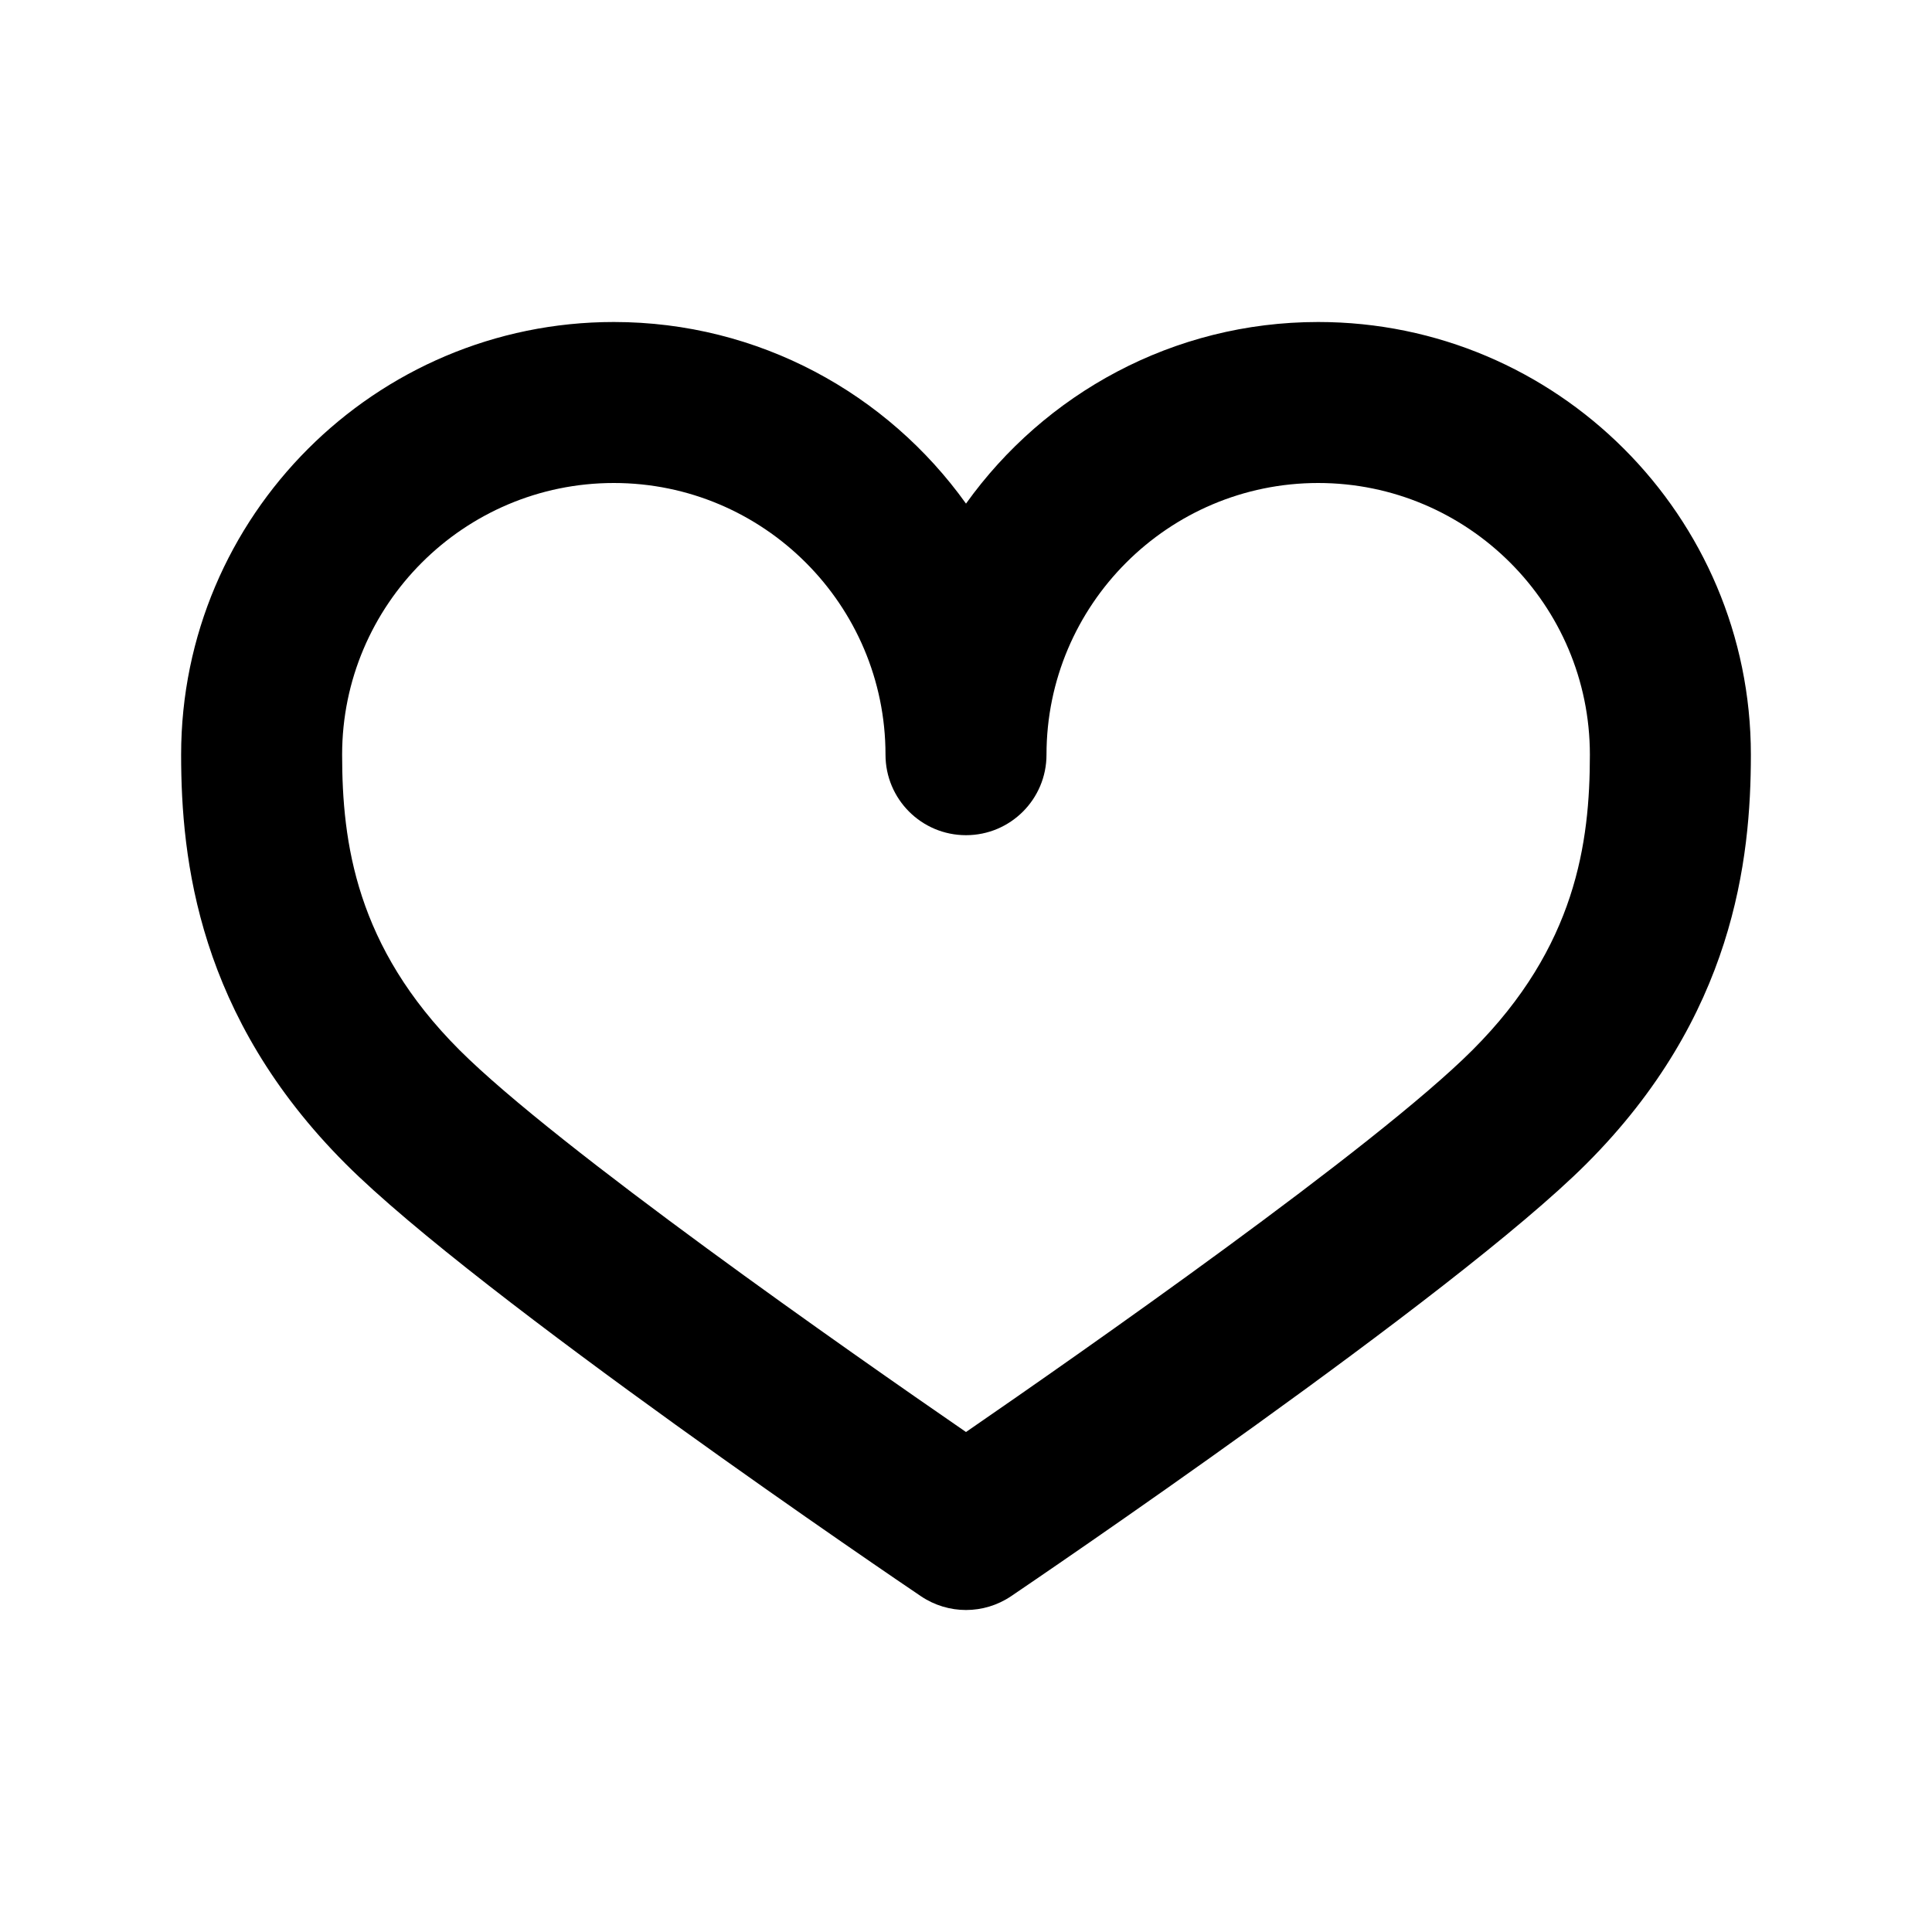
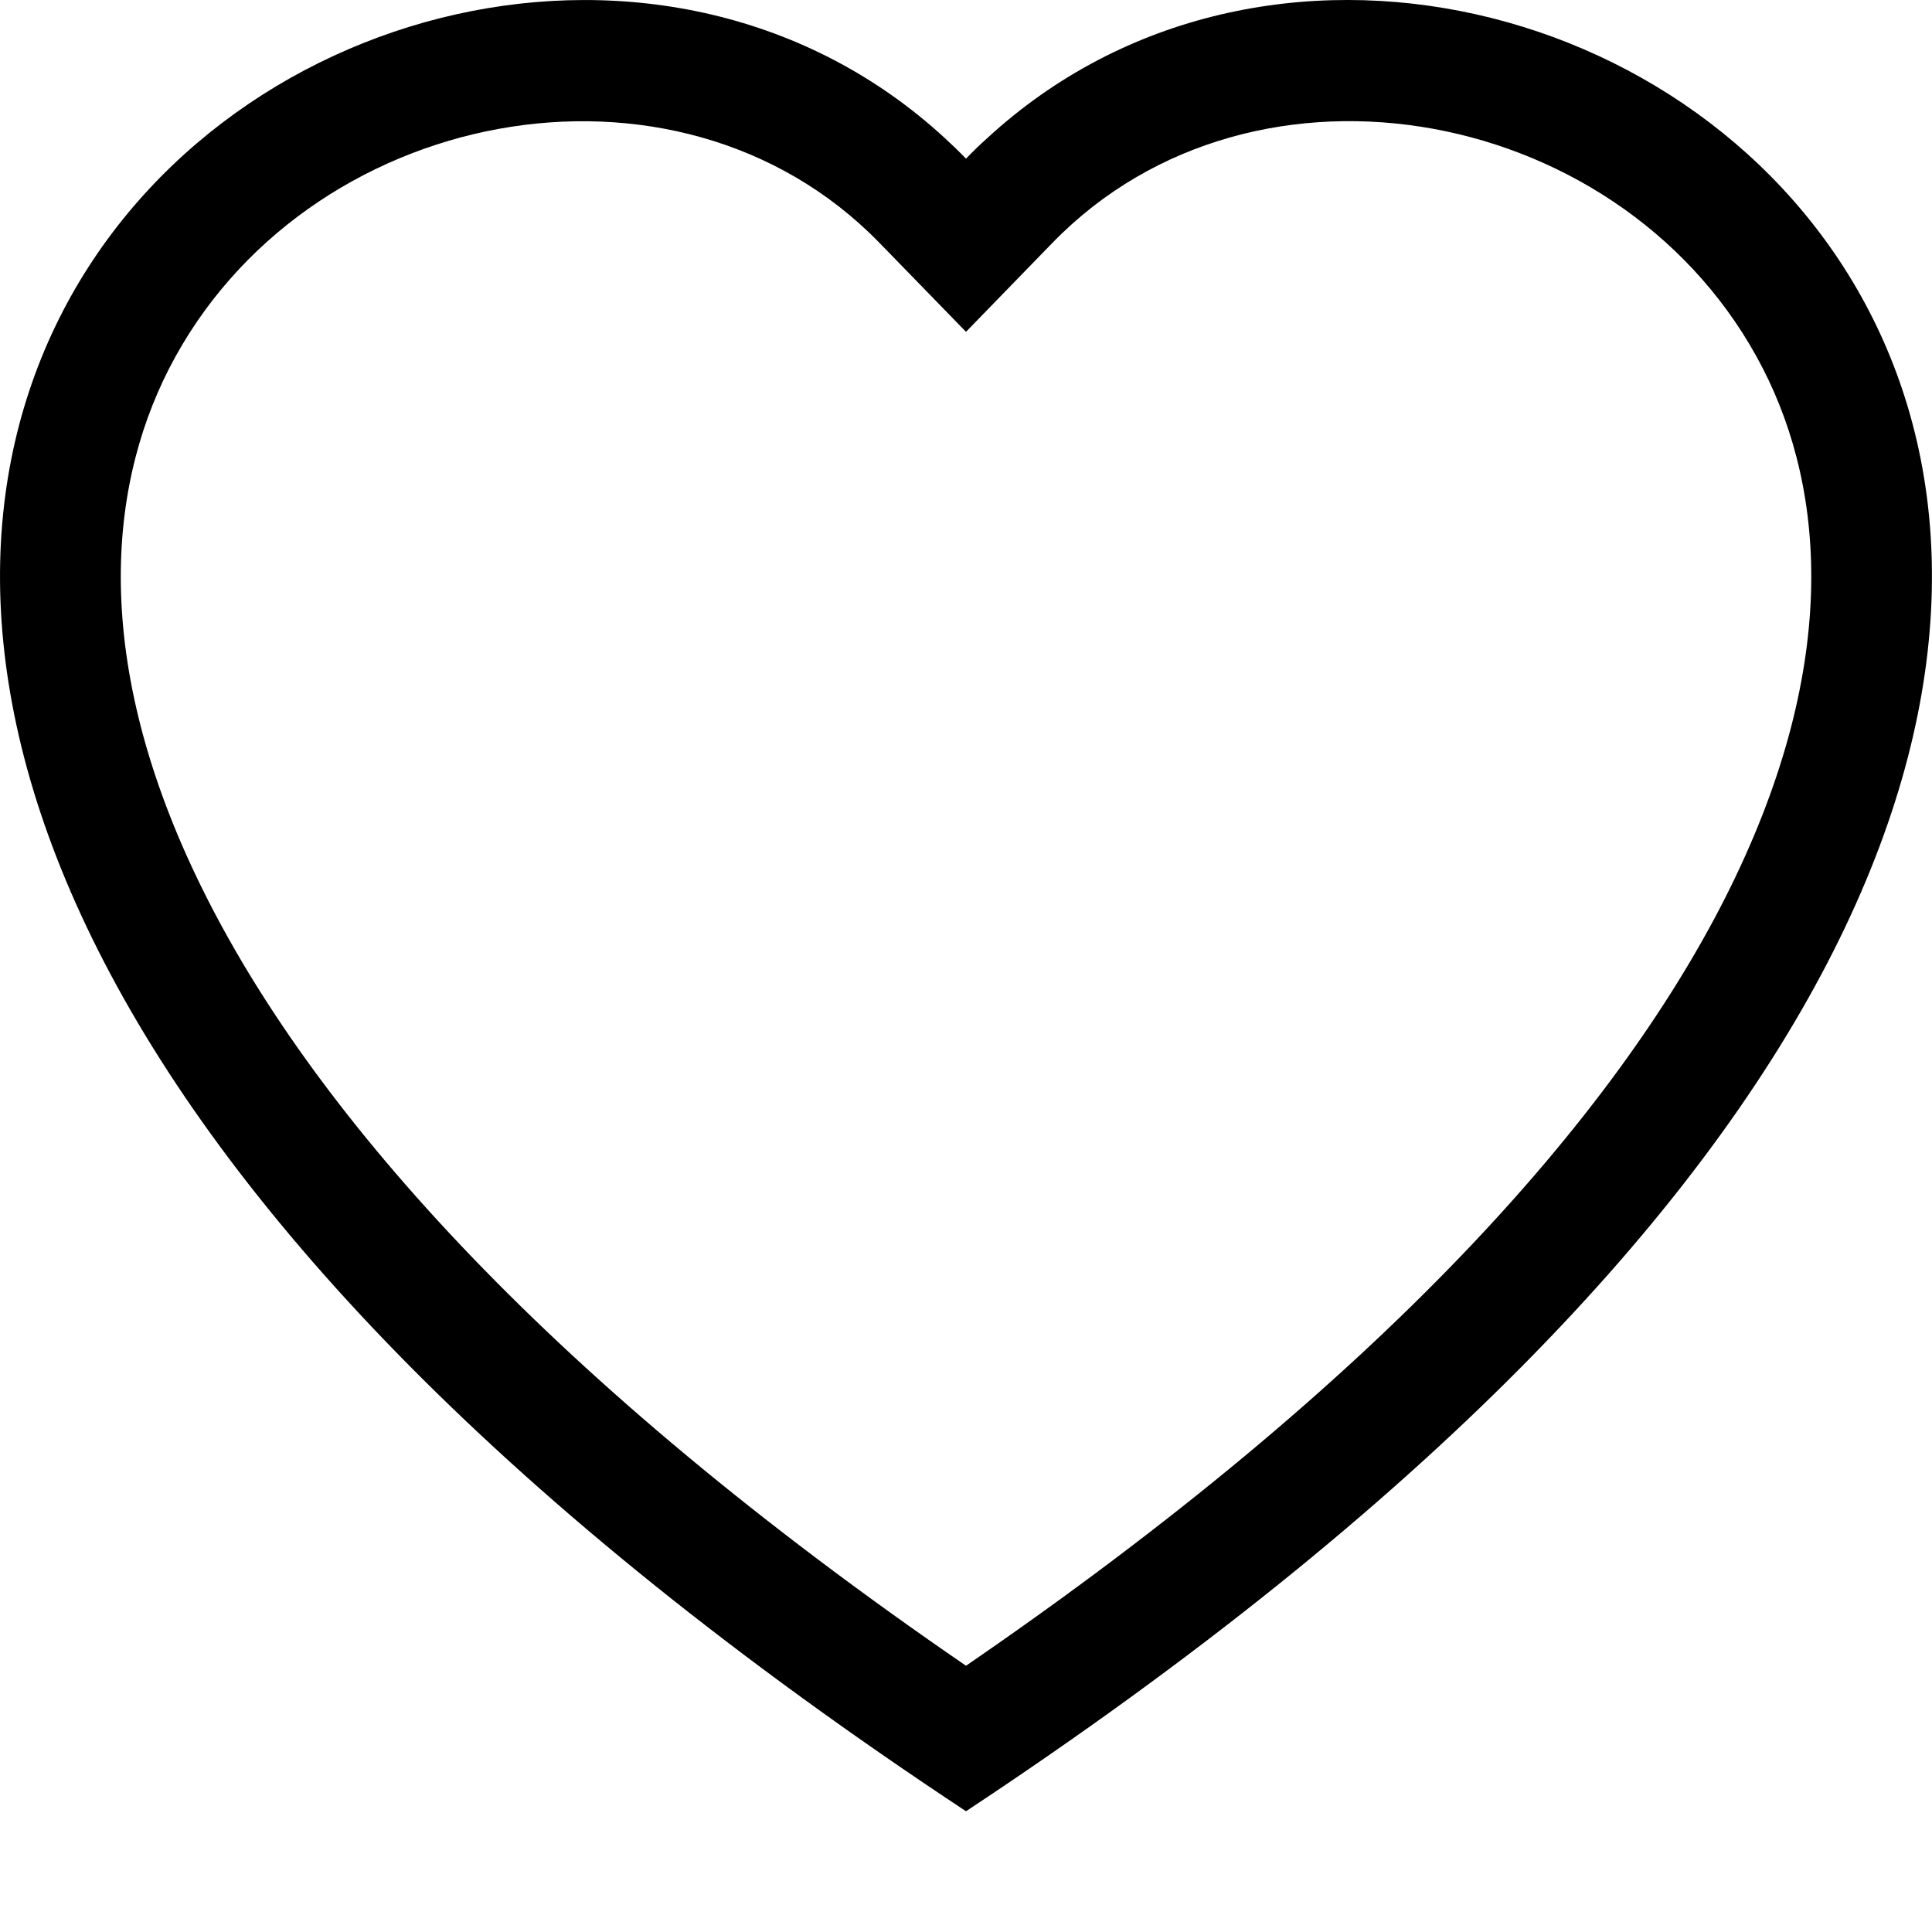
- <svg xmlns="http://www.w3.org/2000/svg" baseProfile="tiny" height="24px" id="Layer_1" version="1.2" viewBox="0 0 24 24" width="24px" xml:space="preserve">
-   <g>
-     <path d="M12,20c-0.195,0-0.391-0.057-0.561-0.172c-0.225-0.151-5.508-3.73-7.146-5.371C2.462,12.626,2.25,10.68,2.25,9.375   C2.25,6.411,4.661,4,7.625,4C9.427,4,11.023,4.891,12,6.256C12.977,4.891,14.573,4,16.375,4c2.964,0,5.375,2.411,5.375,5.375   c0,1.305-0.212,3.251-2.043,5.082c-1.641,1.641-6.923,5.22-7.146,5.371C12.391,19.943,12.195,20,12,20z M7.625,6   C5.764,6,4.25,7.514,4.25,9.375c0,1.093,0.173,2.384,1.457,3.668c1.212,1.212,4.883,3.775,6.293,4.746   c1.41-0.971,5.081-3.534,6.293-4.746c1.284-1.284,1.457-2.575,1.457-3.668C19.75,7.514,18.236,6,16.375,6S13,7.514,13,9.375   c0,0.552-0.447,1-1,1s-1-0.448-1-1C11,7.514,9.486,6,7.625,6z" />
-   </g>
+ <svg xmlns="http://www.w3.org/2000/svg" class="bi bi-heart" fill="currentColor" height="16" viewBox="0 0 16 16" width="16">
+   <path d="m8 2.748-.717-.737C5.6.281 2.514.878 1.4 3.053c-.523 1.023-.641 2.5.314 4.385.92 1.815 2.834 3.989 6.286 6.357 3.452-2.368 5.365-4.542 6.286-6.357.955-1.886.838-3.362.314-4.385C13.486.878 10.4.28 8.717 2.01L8 2.748zM8 15C-7.333 4.868 3.279-3.04 7.824 1.143c.06.055.119.112.176.171a3.12 3.12 0 0 1 .176-.17C12.72-3.042 23.333 4.867 8 15z" />
</svg>
